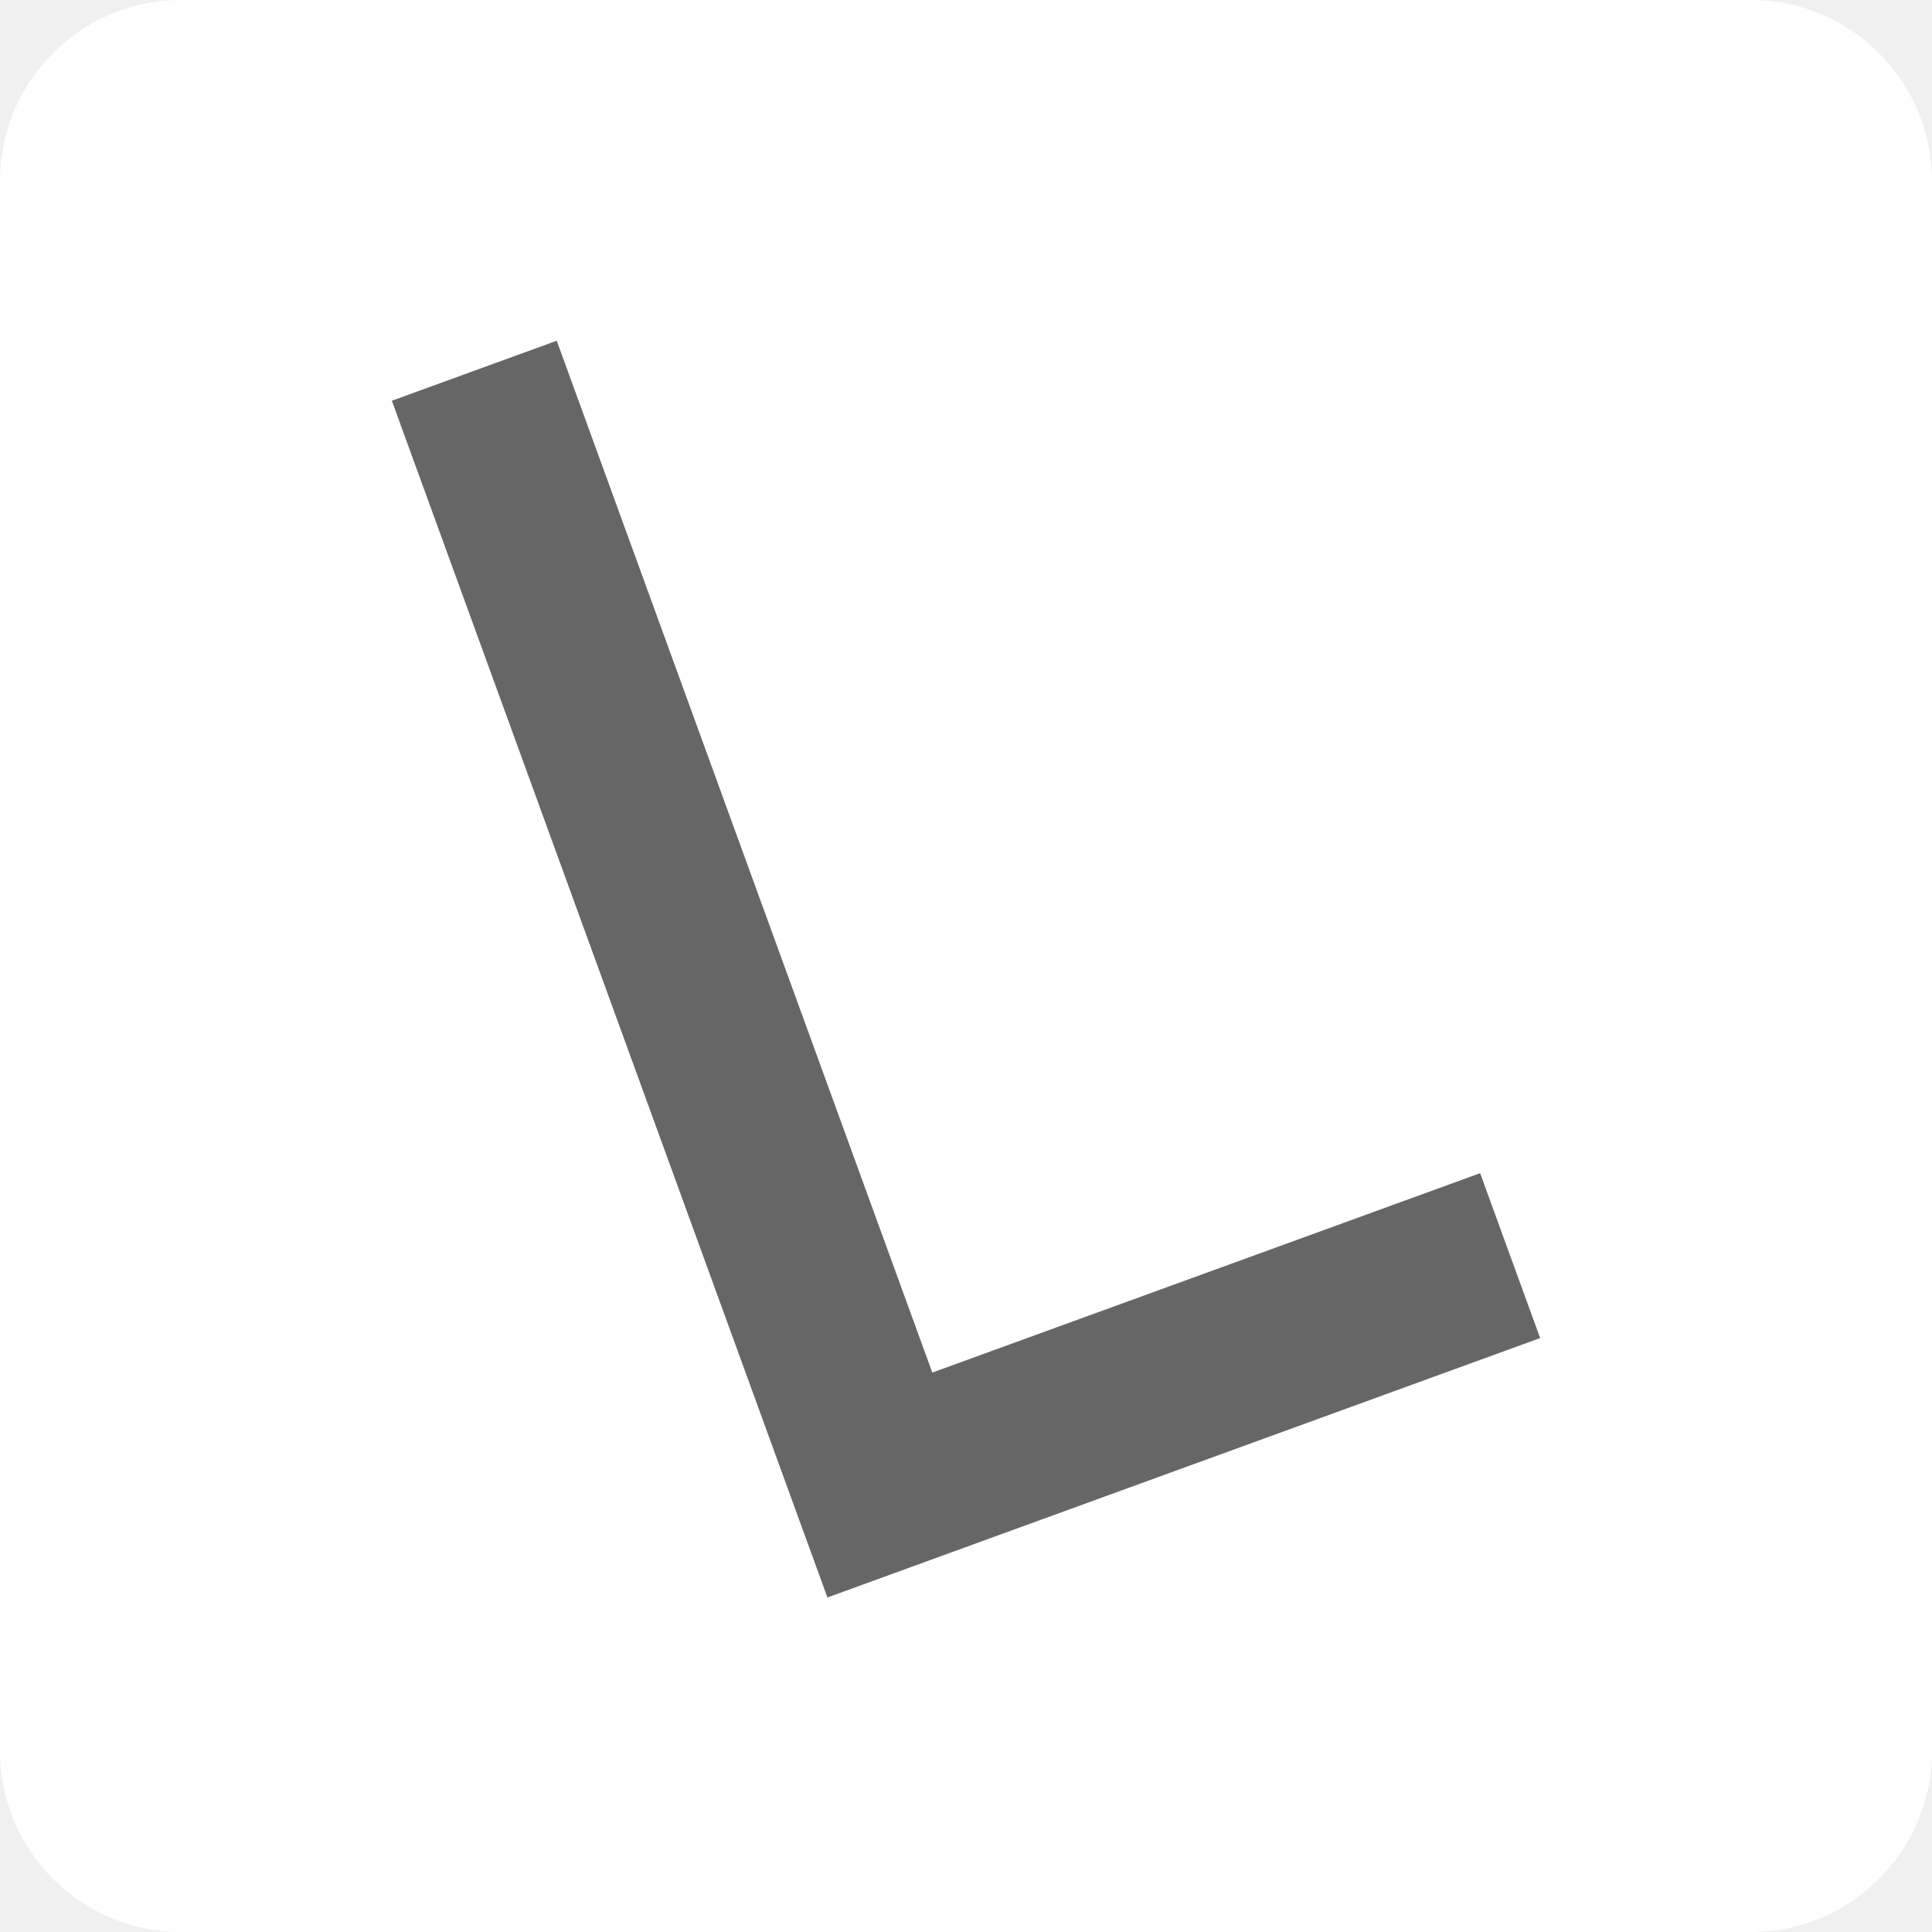
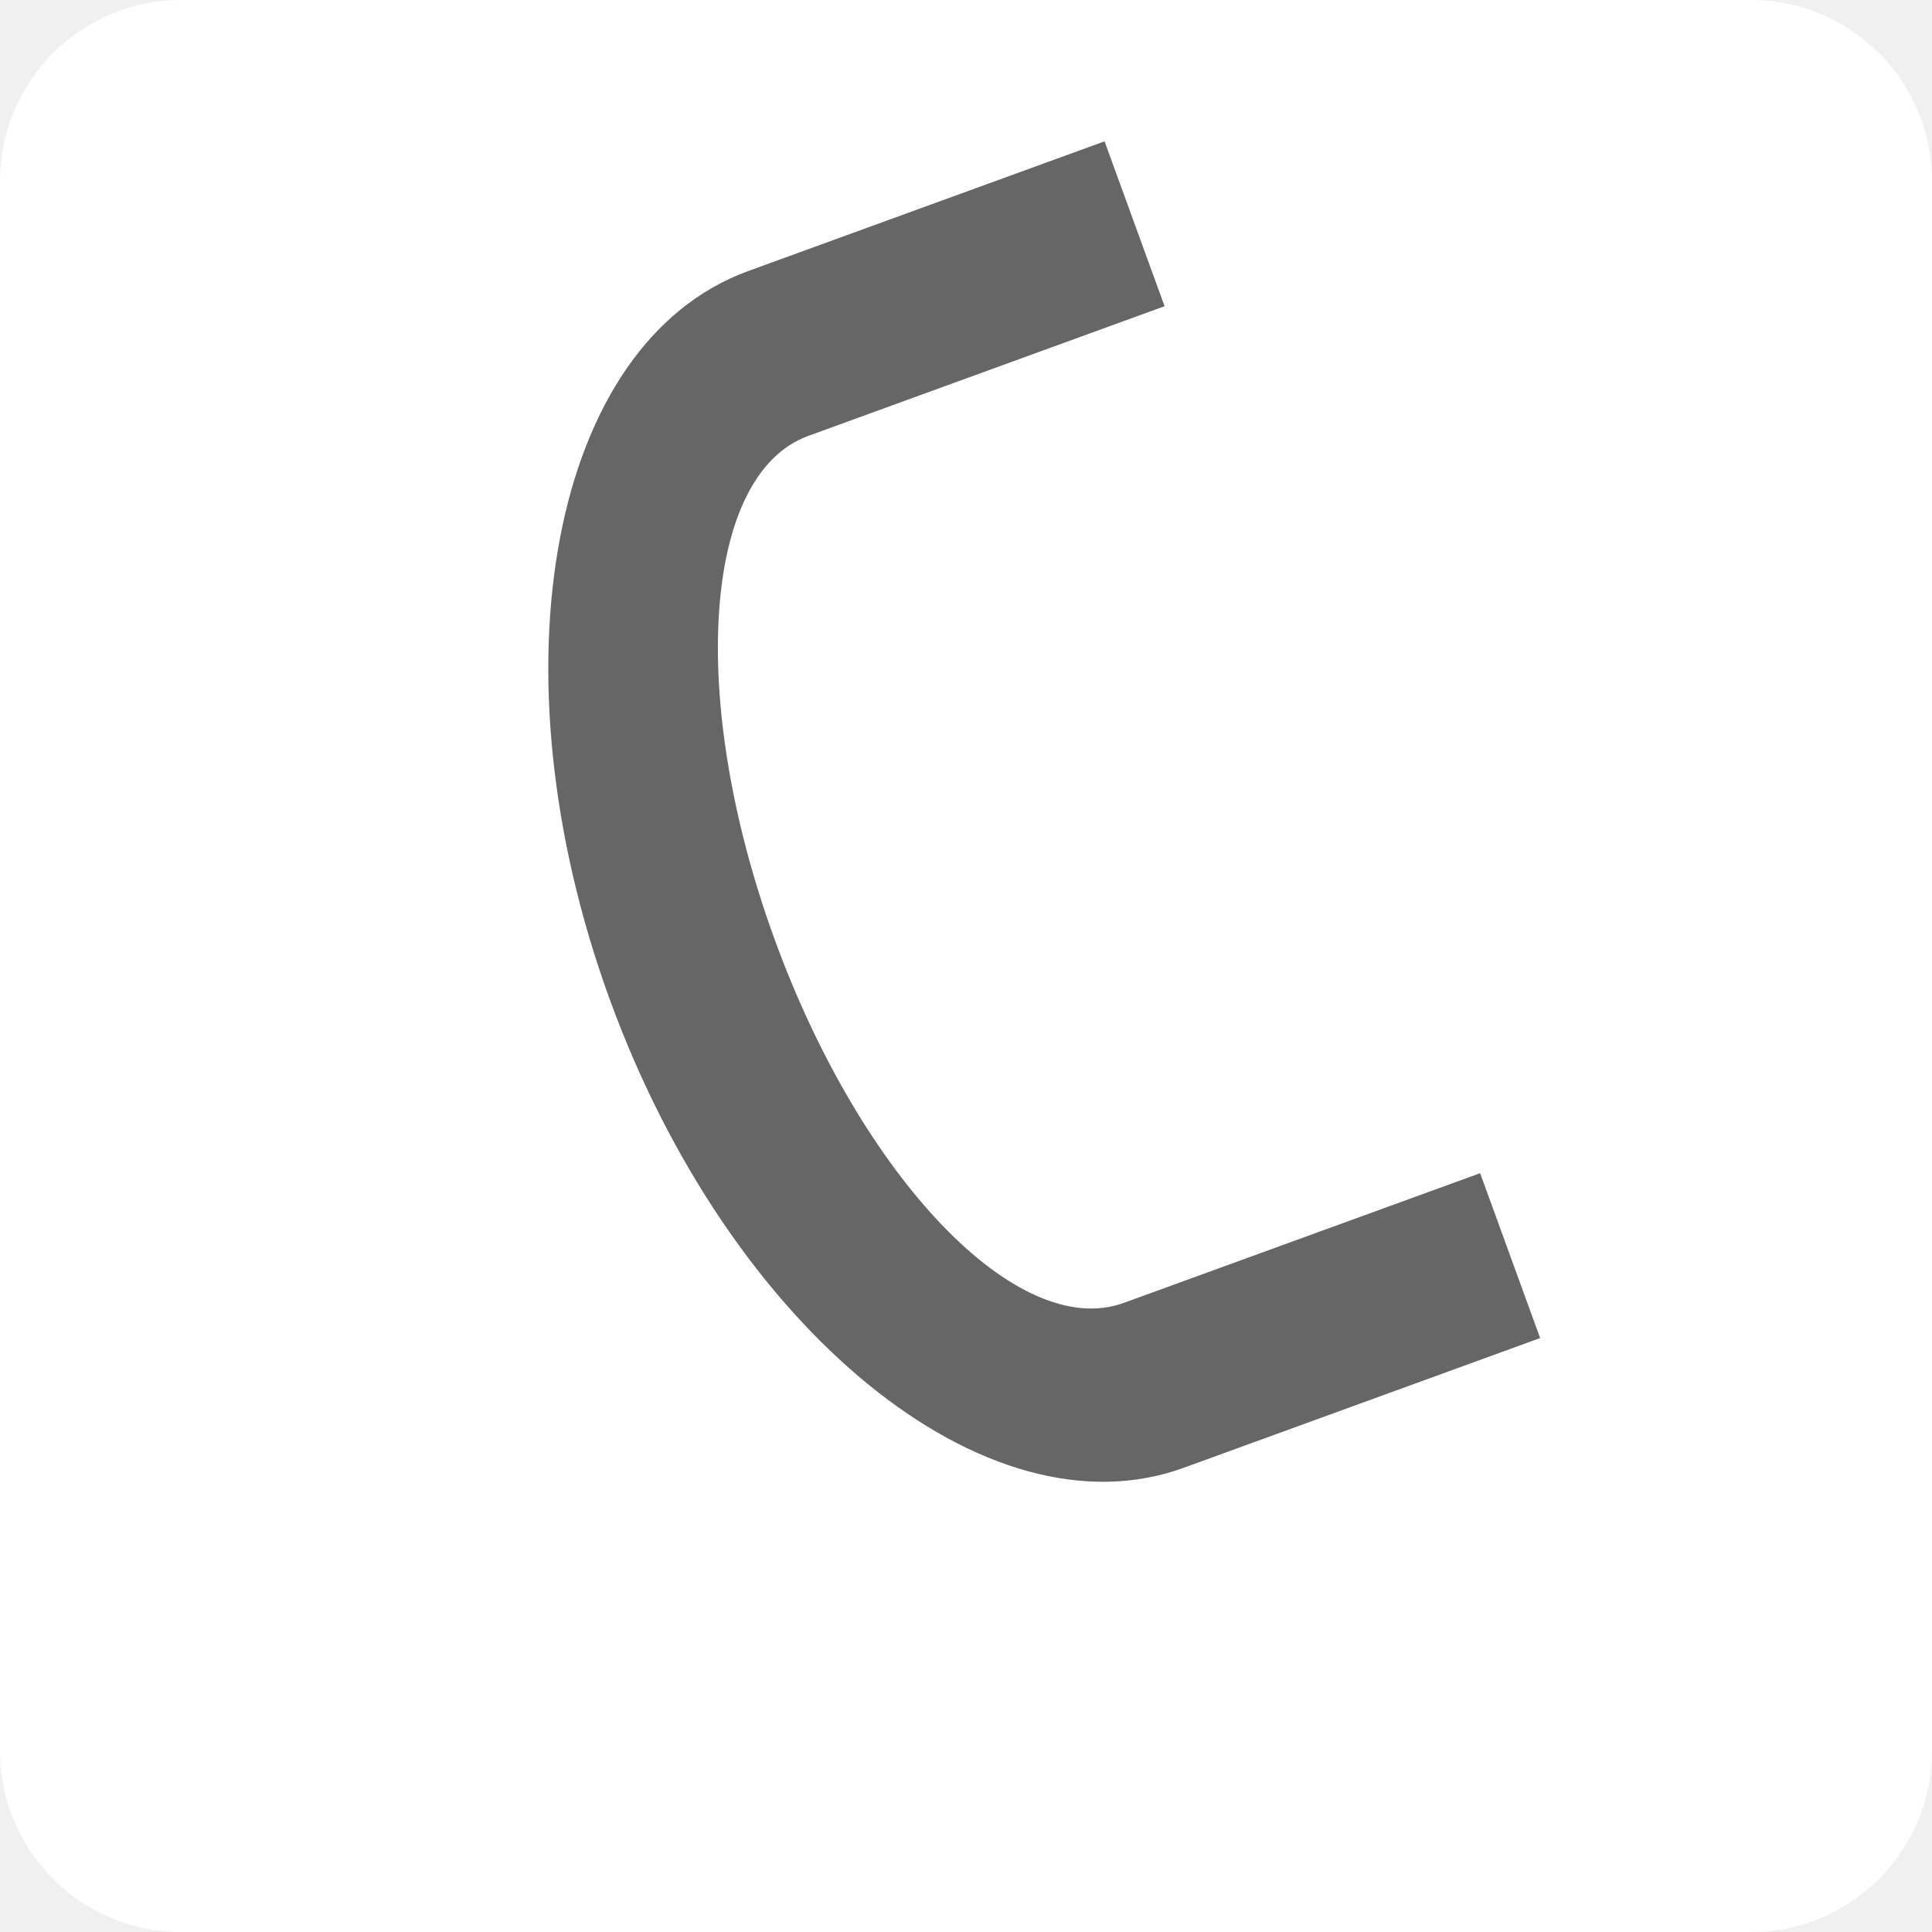
<svg xmlns="http://www.w3.org/2000/svg" viewBox="0 0 256 256">
  <rect x="0" y="0" width="256" height="256" rx="24" ry="24" fill="#ffffff" />
  <g transform="translate(77.75, 30.825) scale(0.75) rotate(-20, 67, 112.5)">
-     <path d="M 0,0 L 31,0 L 31,194 L 134,194 L 134,225 L 0,225 Z" fill="#666666" />
+     <path d="M 134,0 L 67,0 A 67,112.5 0 0 0 67,225 L 134,225 L 134,194 L 67,194 A 36,81.5 0 0 1 67,31 L 134,31 L 134,0 Z" fill="#666666" />
  </g>
</svg>
